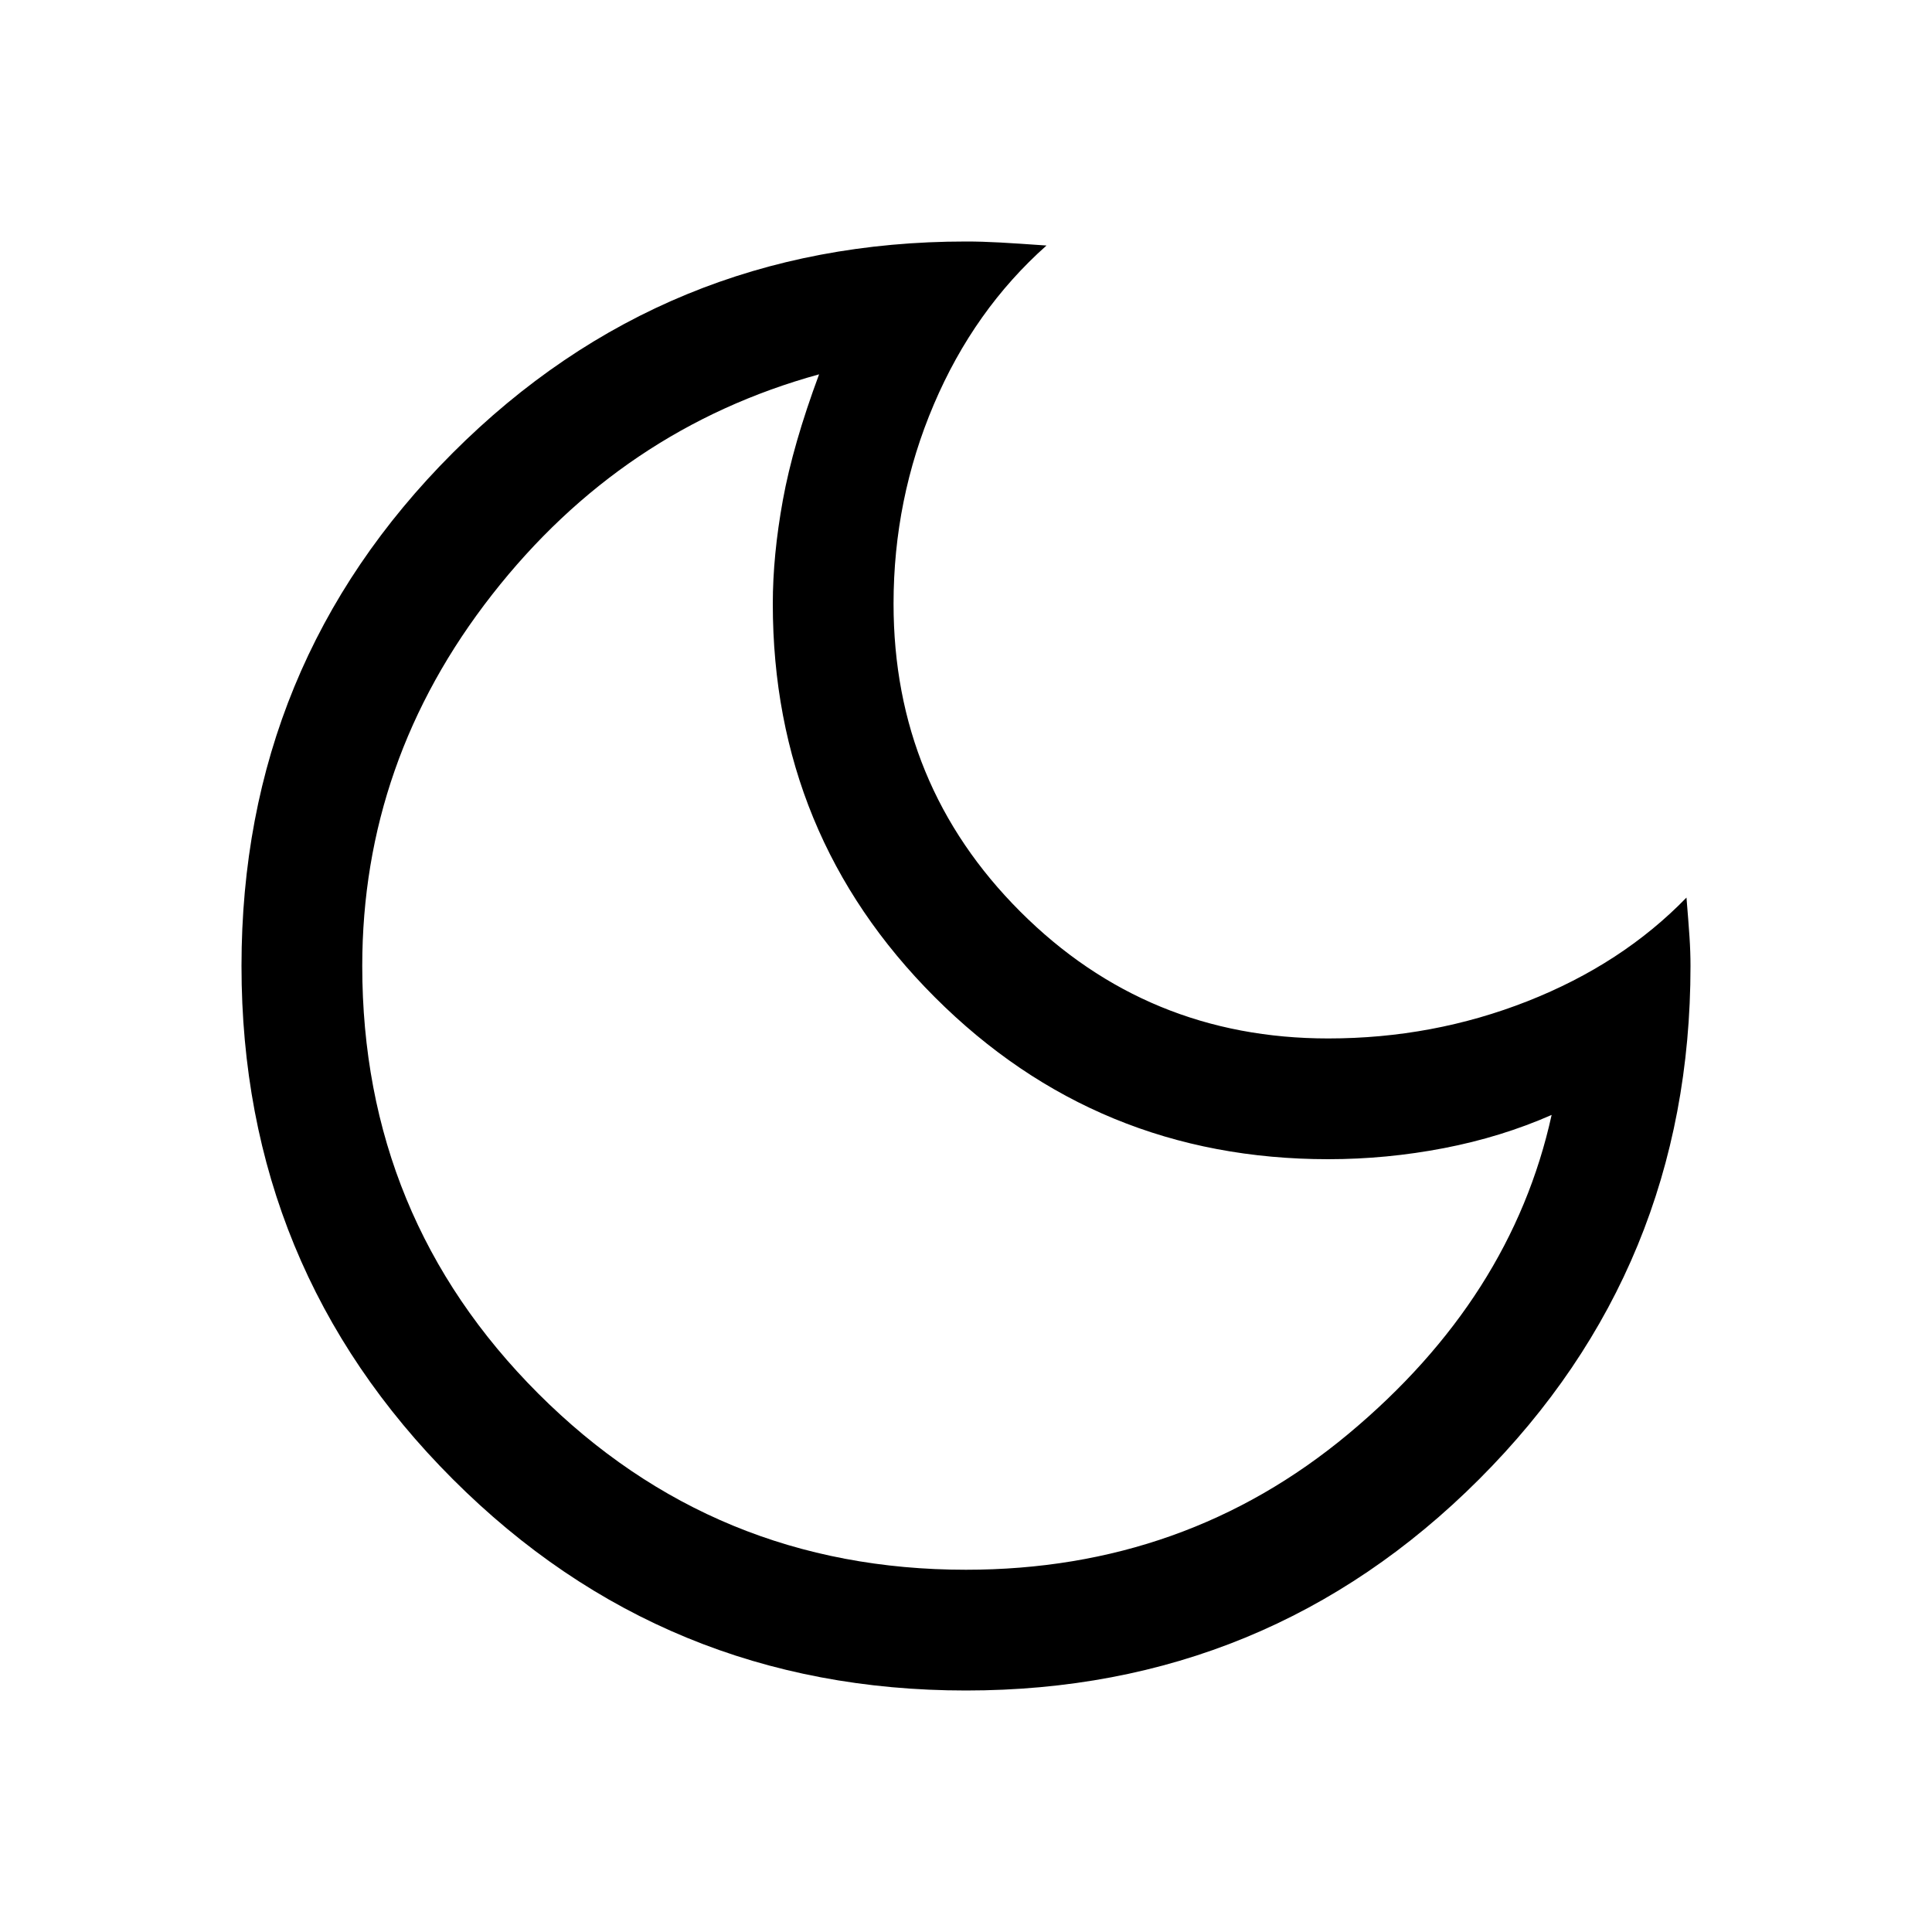
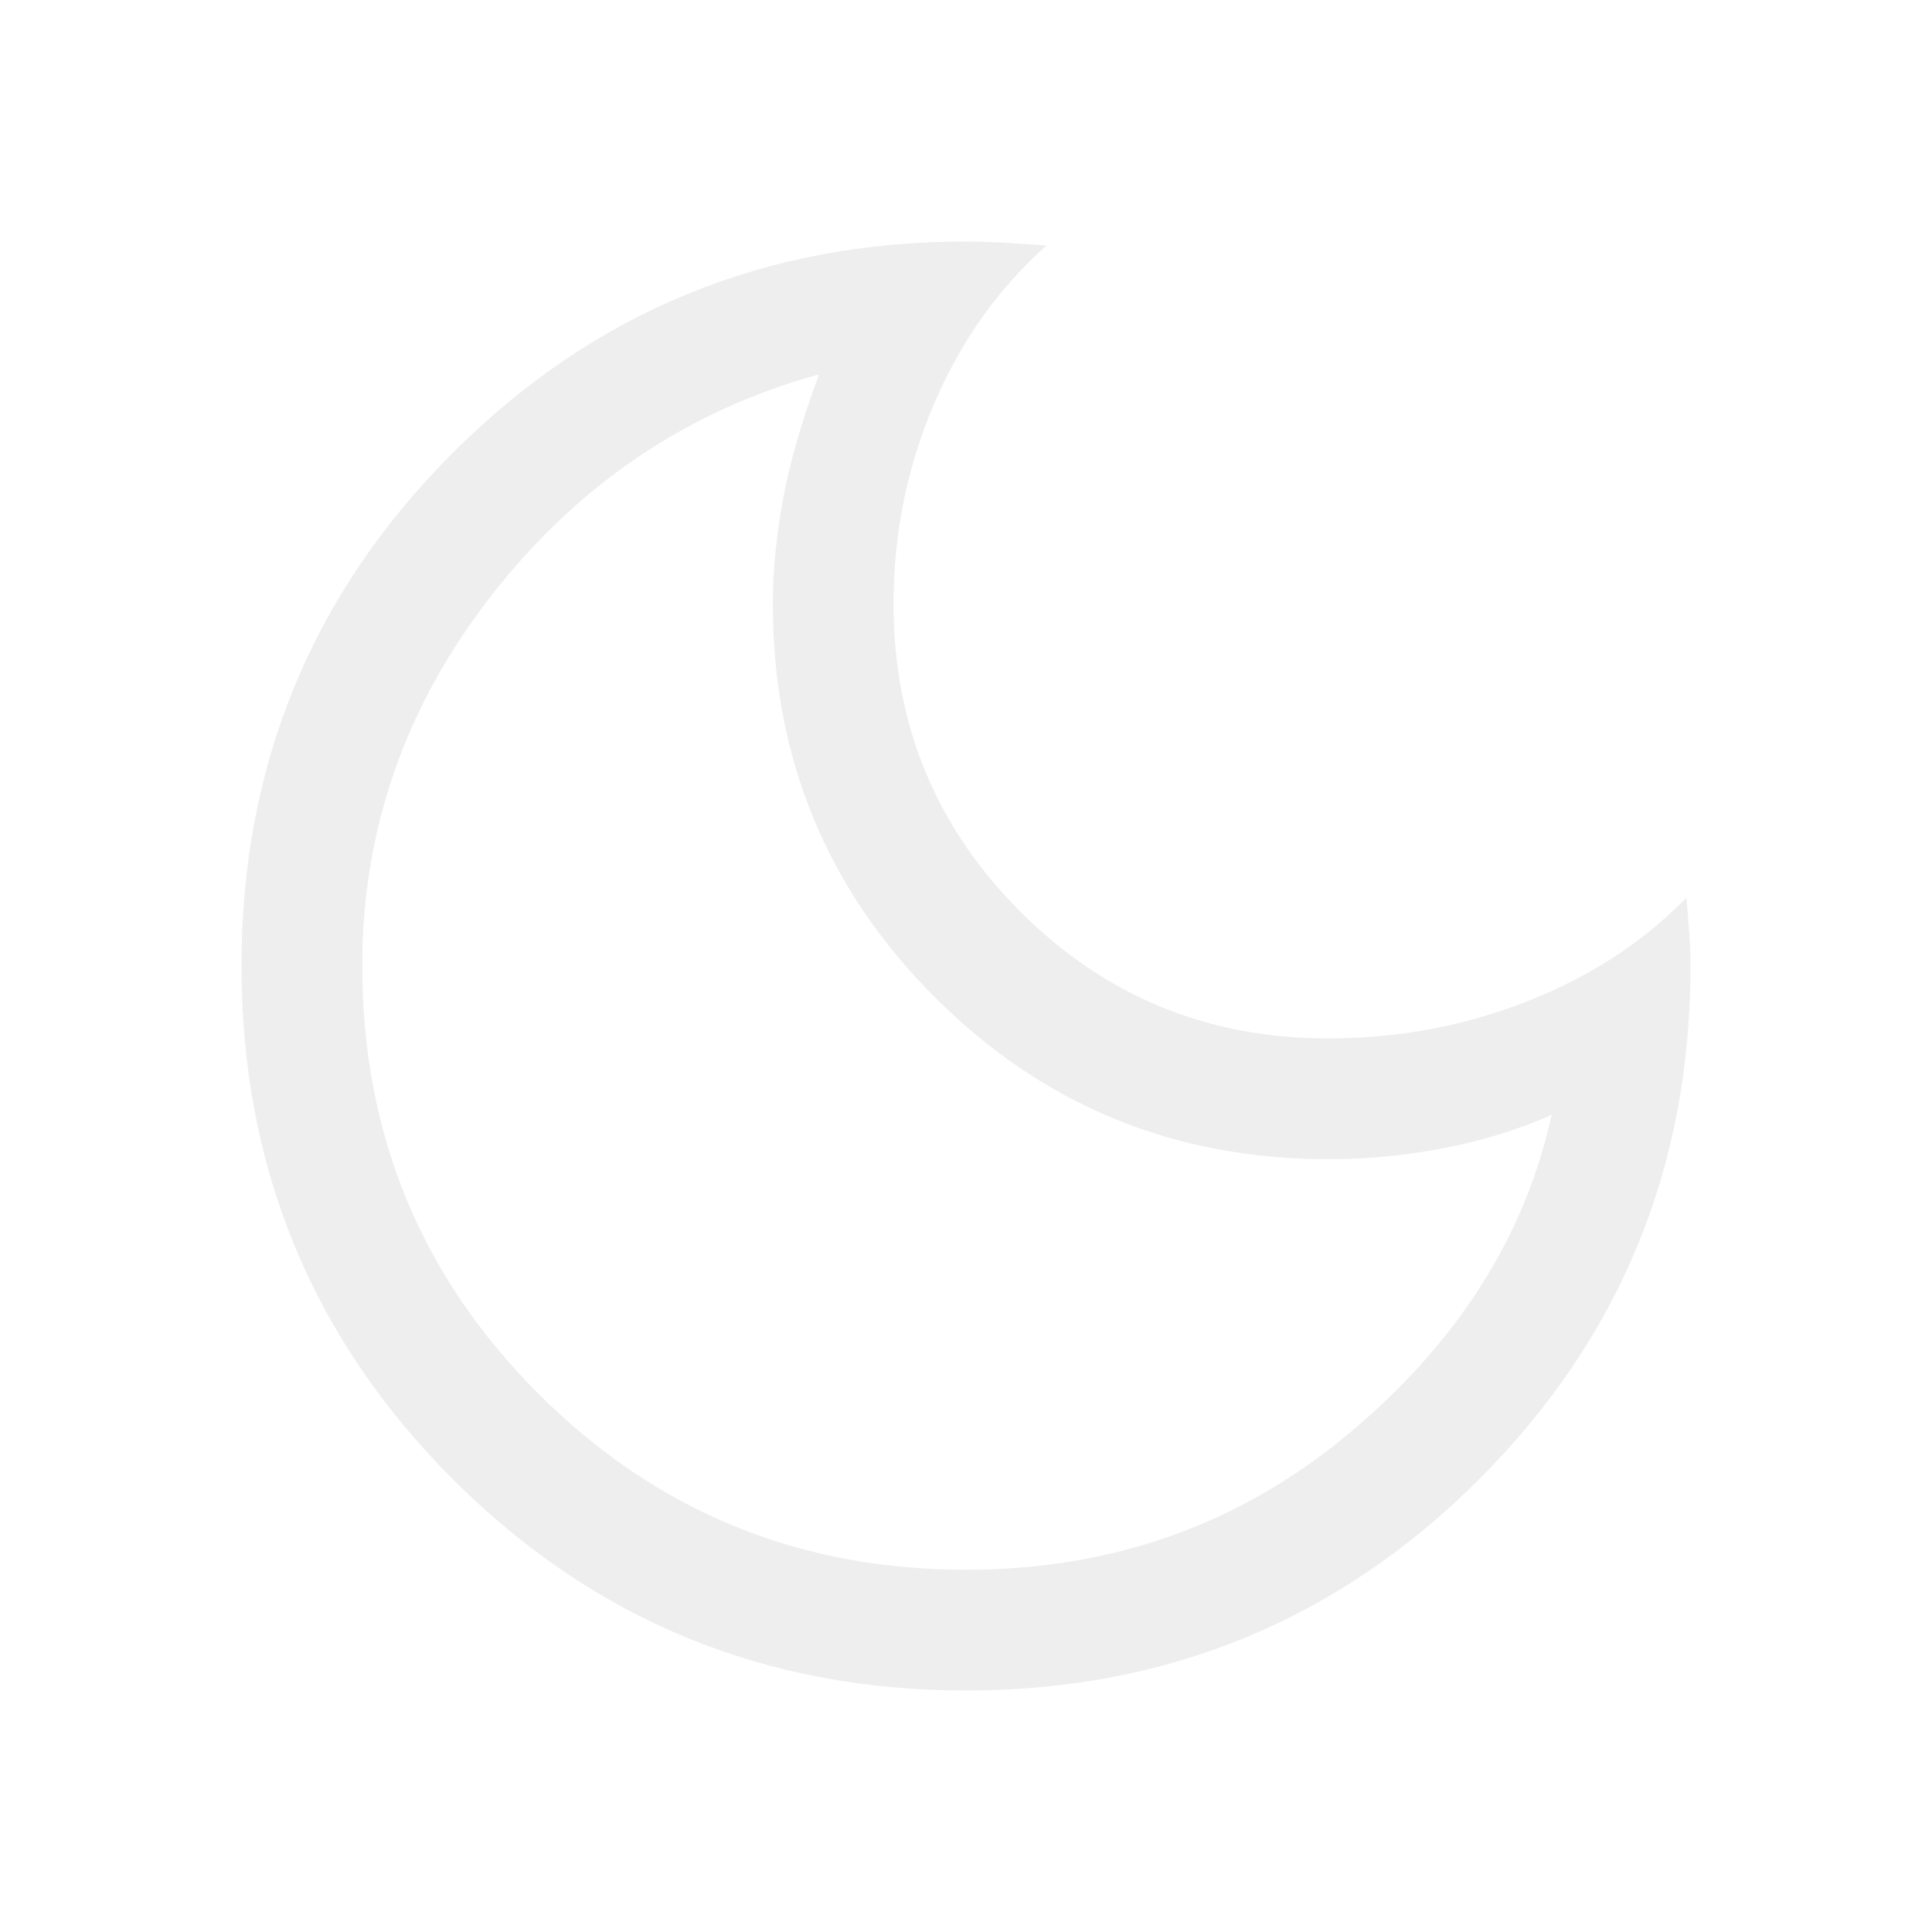
- <svg xmlns="http://www.w3.org/2000/svg" height="48" width="48">
+ <svg xmlns="http://www.w3.org/2000/svg" height="48" width="48" fill="#EEE">
  <path d="M24 42q-7.5 0-12.75-5.25T6 24q0-7.5 5.25-12.75T24 6q.4 0 .85.025.45.025 1.15.075-1.8 1.6-2.8 3.95-1 2.35-1 4.95 0 4.5 3.15 7.65Q28.5 25.8 33 25.8q2.6 0 4.95-.925T41.9 22.3q.05.6.075.975Q42 23.65 42 24q0 7.5-5.25 12.75T24 42Zm0-3q5.45 0 9.5-3.375t5.05-7.925q-1.25.55-2.675.825Q34.45 28.8 33 28.8q-5.75 0-9.775-4.025T19.2 15q0-1.2.25-2.575.25-1.375.9-3.125-4.9 1.35-8.125 5.475Q9 18.9 9 24q0 6.25 4.375 10.625T24 39Zm-.2-14.85Z" />
</svg>
